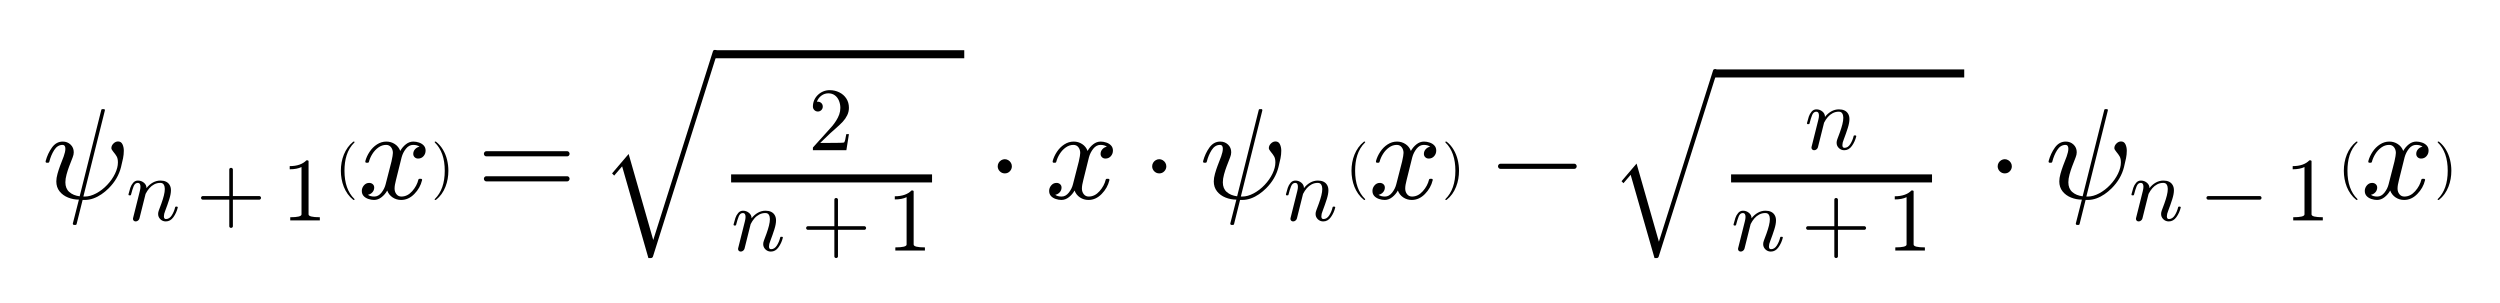
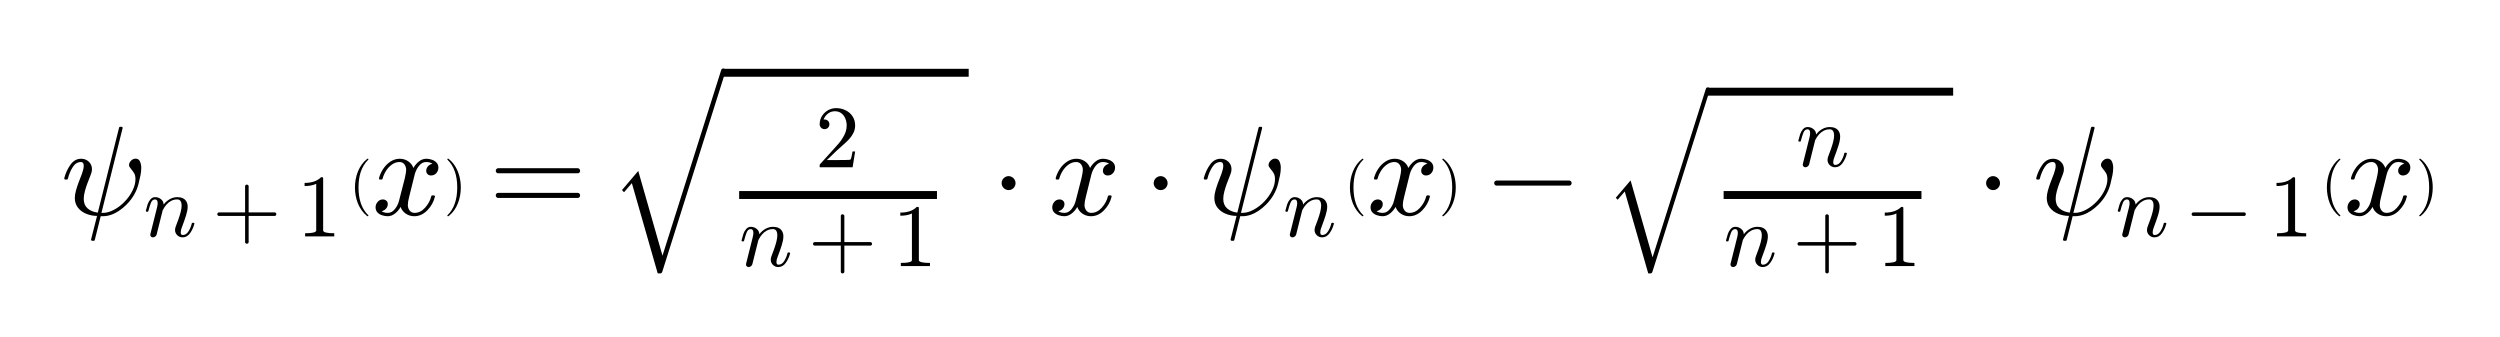
- <svg xmlns="http://www.w3.org/2000/svg" xmlns:xlink="http://www.w3.org/1999/xlink" width="426.9pt" height="51.58pt" viewBox="0 0 426.9 51.58" version="1.1">
+ <svg xmlns="http://www.w3.org/2000/svg" xmlns:xlink="http://www.w3.org/1999/xlink" width="295.65pt" height="39.75pt" viewBox="0 0 295.65 39.75" version="1.1">
  <defs>
    <style type="text/css">*{stroke-linejoin: round; stroke-linecap: butt}</style>
  </defs>
  <g id="figure_1">
    <g id="patch_1">
-       <path d="M 0 51.58  L 426.9 51.58  L 426.9 -0  L 0 -0  L 0 51.58  z " style="fill: none" />
+       <path d="M 0 39.75  L 295.65 39.75  L 295.65 0  L 0 0  L 0 39.75  z " style="fill: none" />
    </g>
    <g id="text_1">
-       <g transform="translate(7.2 34.04) scale(0.22 -0.22)">
+       <g transform="translate(7.2 25.5) scale(0.15 -0.15)">
        <defs>
          <path id="Cmmi10-c3" d="M 1522 -1247  L 1825 -56  Q 1547 -56 1286 48  Q 1025 153 864 356  Q 703 559 703 850  Q 703 1016 762 1228  Q 822 1441 889 1619  Q 956 1797 1069 2088  Q 1153 2322 1153 2472  Q 1153 2663 1013 2663  Q 759 2663 595 2402  Q 431 2141 353 1819  Q 341 1778 300 1778  L 225 1778  Q 172 1778 172 1838  L 172 1856  Q 275 2238 487 2533  Q 700 2828 1025 2828  Q 1253 2828 1411 2678  Q 1569 2528 1569 2297  Q 1569 2178 1516 2047  Q 1403 1756 1337 1584  Q 1272 1413 1212 1195  Q 1153 978 1153 806  Q 1153 494 1348 322  Q 1544 150 1863 109  L 2938 4403  Q 2950 4441 2988 4441  L 3066 4441  Q 3116 4441 3116 4378  L 2047 97  L 2119 97  Q 2388 97 2686 256  Q 2984 416 3229 675  Q 3475 934 3619 1232  Q 3763 1531 3763 1791  Q 3763 1984 3700 2092  Q 3638 2200 3538 2317  Q 3438 2434 3438 2503  Q 3438 2628 3541 2731  Q 3644 2834 3769 2834  Q 3922 2834 3989 2693  Q 4056 2553 4056 2375  Q 4056 2188 4018 2000  Q 3981 1813 3916 1556  Q 3769 972 3303 506  Q 3144 347 2951 214  Q 2759 81 2545 4  Q 2331 -72 2113 -72  L 2009 -72  L 1709 -1275  Q 1697 -1313 1656 -1313  L 1581 -1313  Q 1556 -1313 1539 -1292  Q 1522 -1272 1522 -1247  z " transform="scale(0.015625)" />
          <path id="Cmmi10-6e" d="M 494 109  Q 494 147 500 166  L 978 2075  Q 1025 2253 1025 2388  Q 1025 2663 838 2663  Q 638 2663 541 2423  Q 444 2184 353 1819  Q 353 1800 334 1789  Q 316 1778 300 1778  L 225 1778  Q 203 1778 187 1801  Q 172 1825 172 1844  Q 241 2122 305 2315  Q 369 2509 505 2668  Q 641 2828 844 2828  Q 1084 2828 1268 2676  Q 1453 2525 1453 2291  Q 1644 2541 1900 2684  Q 2156 2828 2444 2828  Q 2672 2828 2837 2750  Q 3003 2672 3095 2514  Q 3188 2356 3188 2138  Q 3188 1875 3070 1503  Q 2953 1131 2778 672  Q 2688 463 2688 288  Q 2688 97 2834 97  Q 3084 97 3251 365  Q 3419 634 3488 941  Q 3500 978 3541 978  L 3616 978  Q 3641 978 3658 962  Q 3675 947 3675 922  Q 3675 916 3669 903  Q 3581 541 3364 234  Q 3147 -72 2822 -72  Q 2597 -72 2437 83  Q 2278 238 2278 459  Q 2278 578 2328 709  Q 2409 919 2514 1209  Q 2619 1500 2686 1765  Q 2753 2031 2753 2234  Q 2753 2413 2679 2538  Q 2606 2663 2431 2663  Q 2197 2663 2000 2559  Q 1803 2456 1656 2286  Q 1509 2116 1388 1881  L 953 141  Q 931 53 854 -9  Q 778 -72 684 -72  Q 606 -72 550 -22  Q 494 28 494 109  z " transform="scale(0.015625)" />
          <path id="Cmr10-2b" d="M 481 1472  Q 428 1472 393 1512  Q 359 1553 359 1600  Q 359 1647 393 1687  Q 428 1728 481 1728  L 2363 1728  L 2363 3616  Q 2363 3666 2400 3698  Q 2438 3731 2491 3731  Q 2538 3731 2578 3698  Q 2619 3666 2619 3616  L 2619 1728  L 4500 1728  Q 4547 1728 4581 1687  Q 4616 1647 4616 1600  Q 4616 1553 4581 1512  Q 4547 1472 4500 1472  L 2619 1472  L 2619 -416  Q 2619 -466 2578 -498  Q 2538 -531 2491 -531  Q 2438 -531 2400 -498  Q 2363 -466 2363 -416  L 2363 1472  L 481 1472  z " transform="scale(0.015625)" />
          <path id="Cmr10-31" d="M 594 0  L 594 225  Q 1394 225 1394 428  L 1394 3788  Q 1063 3628 556 3628  L 556 3853  Q 1341 3853 1741 4263  L 1831 4263  Q 1853 4263 1873 4245  Q 1894 4228 1894 4206  L 1894 428  Q 1894 225 2694 225  L 2694 0  L 594 0  z " transform="scale(0.015625)" />
          <path id="Cmr10-28" d="M 1984 -1588  Q 1628 -1306 1370 -942  Q 1113 -578 948 -165  Q 784 247 703 697  Q 622 1147 622 1600  Q 622 2059 703 2509  Q 784 2959 951 3375  Q 1119 3791 1378 4153  Q 1638 4516 1984 4788  Q 1984 4800 2016 4800  L 2075 4800  Q 2094 4800 2109 4783  Q 2125 4766 2125 4744  Q 2125 4716 2113 4703  Q 1800 4397 1592 4047  Q 1384 3697 1257 3301  Q 1131 2906 1075 2482  Q 1019 2059 1019 1600  Q 1019 -434 2106 -1491  Q 2125 -1509 2125 -1544  Q 2125 -1559 2108 -1579  Q 2091 -1600 2075 -1600  L 2016 -1600  Q 1984 -1600 1984 -1588  z " transform="scale(0.015625)" />
          <path id="Cmmi10-78" d="M 500 184  Q 613 97 819 97  Q 1019 97 1172 289  Q 1325 481 1381 709  L 1672 1844  Q 1741 2153 1741 2266  Q 1741 2425 1652 2544  Q 1563 2663 1403 2663  Q 1200 2663 1022 2536  Q 844 2409 722 2214  Q 600 2019 550 1819  Q 538 1778 500 1778  L 422 1778  Q 372 1778 372 1838  L 372 1856  Q 434 2094 584 2320  Q 734 2547 951 2687  Q 1169 2828 1416 2828  Q 1650 2828 1839 2703  Q 2028 2578 2106 2363  Q 2216 2559 2386 2693  Q 2556 2828 2759 2828  Q 2897 2828 3040 2779  Q 3184 2731 3275 2631  Q 3366 2531 3366 2381  Q 3366 2219 3261 2101  Q 3156 1984 2994 1984  Q 2891 1984 2822 2050  Q 2753 2116 2753 2216  Q 2753 2350 2845 2451  Q 2938 2553 3066 2572  Q 2950 2663 2747 2663  Q 2541 2663 2389 2472  Q 2238 2281 2175 2047  L 1894 916  Q 1825 659 1825 494  Q 1825 331 1917 214  Q 2009 97 2163 97  Q 2463 97 2698 361  Q 2934 625 3009 941  Q 3022 978 3059 978  L 3138 978  Q 3163 978 3178 961  Q 3194 944 3194 922  Q 3194 916 3188 903  Q 3097 522 2806 225  Q 2516 -72 2150 -72  Q 1916 -72 1727 54  Q 1538 181 1459 397  Q 1359 209 1182 68  Q 1006 -72 806 -72  Q 669 -72 523 -23  Q 378 25 287 125  Q 197 225 197 378  Q 197 528 301 651  Q 406 775 563 775  Q 669 775 741 711  Q 813 647 813 544  Q 813 409 723 309  Q 634 209 500 184  z " transform="scale(0.015625)" />
          <path id="Cmr10-29" d="M 416 -1600  Q 359 -1600 359 -1544  Q 359 -1516 372 -1503  Q 1466 -434 1466 1600  Q 1466 3634 384 4691  Q 359 4706 359 4744  Q 359 4766 376 4783  Q 394 4800 416 4800  L 475 4800  Q 494 4800 506 4788  Q 966 4425 1272 3906  Q 1578 3388 1720 2800  Q 1863 2213 1863 1600  Q 1863 1147 1786 708  Q 1709 269 1542 -157  Q 1375 -584 1119 -945  Q 863 -1306 506 -1588  Q 494 -1600 475 -1600  L 416 -1600  z " transform="scale(0.015625)" />
          <path id="Cmr10-3d" d="M 481 850  Q 428 850 393 890  Q 359 931 359 978  Q 359 1031 393 1068  Q 428 1106 481 1106  L 4500 1106  Q 4547 1106 4581 1068  Q 4616 1031 4616 978  Q 4616 931 4581 890  Q 4547 850 4500 850  L 481 850  z M 481 2094  Q 428 2094 393 2131  Q 359 2169 359 2222  Q 359 2269 393 2309  Q 428 2350 481 2350  L 4500 2350  Q 4547 2350 4581 2309  Q 4616 2269 4616 2222  Q 4616 2169 4581 2131  Q 4547 2094 4500 2094  L 481 2094  z " transform="scale(0.015625)" />
          <path id="Cmex10-71" d="M 2713 -11263  L 1259 -6188  L 819 -6700  L 703 -6578  L 1619 -5503  L 2981 -10266  L 6284 178  Q 6306 256 6400 256  Q 6453 256 6490 218  Q 6528 181 6528 128  L 6528 103  L 2963 -11188  Q 2925 -11263 2853 -11263  L 2713 -11263  z " transform="scale(0.015625)" />
          <path id="Cmr10-32" d="M 319 0  L 319 172  Q 319 188 331 206  L 1325 1306  Q 1550 1550 1690 1715  Q 1831 1881 1968 2097  Q 2106 2313 2186 2536  Q 2266 2759 2266 3009  Q 2266 3272 2169 3511  Q 2072 3750 1880 3894  Q 1688 4038 1416 4038  Q 1138 4038 916 3870  Q 694 3703 603 3438  Q 628 3444 672 3444  Q 816 3444 917 3347  Q 1019 3250 1019 3097  Q 1019 2950 917 2848  Q 816 2747 672 2747  Q 522 2747 420 2851  Q 319 2956 319 3097  Q 319 3338 409 3548  Q 500 3759 670 3923  Q 841 4088 1055 4175  Q 1269 4263 1509 4263  Q 1875 4263 2190 4108  Q 2506 3953 2690 3670  Q 2875 3388 2875 3009  Q 2875 2731 2753 2481  Q 2631 2231 2440 2026  Q 2250 1822 1953 1562  Q 1656 1303 1563 1216  L 838 519  L 1453 519  Q 1906 519 2211 526  Q 2516 534 2534 550  Q 2609 631 2688 1141  L 2875 1141  L 2694 0  L 319 0  z " transform="scale(0.015625)" />
          <path id="Cmsy10-a2" d="M 538 1600  Q 538 1691 584 1772  Q 631 1853 714 1903  Q 797 1953 891 1953  Q 981 1953 1064 1903  Q 1147 1853 1194 1772  Q 1241 1691 1241 1600  Q 1241 1456 1139 1351  Q 1038 1247 891 1247  Q 747 1247 642 1351  Q 538 1456 538 1600  z " transform="scale(0.015625)" />
          <path id="Cmsy10-a1" d="M 653 1472  Q 600 1472 565 1512  Q 531 1553 531 1600  Q 531 1647 565 1687  Q 600 1728 653 1728  L 4325 1728  Q 4375 1728 4408 1687  Q 4441 1647 4441 1600  Q 4441 1553 4408 1512  Q 4375 1472 4325 1472  L 653 1472  z " transform="scale(0.015625)" />
        </defs>
        <use xlink:href="#Cmmi10-c3" transform="translate(0 0.653125)" />
        <use xlink:href="#Cmmi10-6e" transform="translate(65.08789 -16.35312) scale(0.7)" />
        <use xlink:href="#Cmr10-2b" transform="translate(119.3857 -16.35312) scale(0.7)" />
        <use xlink:href="#Cmr10-31" transform="translate(186.0566 -16.35312) scale(0.7)" />
        <use xlink:href="#Cmr10-28" transform="translate(227.434 10.85625) scale(0.453125)" />
        <use xlink:href="#Cmmi10-78" transform="translate(245.0236 0.653125)" />
        <use xlink:href="#Cmr10-29" transform="translate(302.1036 10.85625) scale(0.453125)" />
        <use xlink:href="#Cmr10-3d" transform="translate(337.2518 0.653125)" />
        <use xlink:href="#Cmex10-71" transform="translate(432.4959 112.4062) scale(0.897639)" />
        <use xlink:href="#Cmr10-32" transform="translate(594.7459 38.12344) scale(0.7)" />
        <use xlink:href="#Cmmi10-6e" transform="translate(534.7459 -39.75312) scale(0.7)" />
        <use xlink:href="#Cmr10-2b" transform="translate(589.0438 -39.75312) scale(0.7)" />
        <use xlink:href="#Cmr10-31" transform="translate(655.7147 -39.75312) scale(0.7)" />
        <use xlink:href="#Cmsy10-a2" transform="translate(733.2733 0.653125)" />
        <use xlink:href="#Cmmi10-78" transform="translate(778.5174 0.653125)" />
        <use xlink:href="#Cmsy10-a2" transform="translate(853.1561 0.653125)" />
        <use xlink:href="#Cmmi10-c3" transform="translate(898.4002 0.653125)" />
        <use xlink:href="#Cmmi10-6e" transform="translate(963.4881 -16.35312) scale(0.7)" />
        <use xlink:href="#Cmr10-28" transform="translate(1011.872 10.85625) scale(0.453125)" />
        <use xlink:href="#Cmmi10-78" transform="translate(1029.462 0.653125)" />
        <use xlink:href="#Cmr10-29" transform="translate(1086.542 10.85625) scale(0.453125)" />
        <use xlink:href="#Cmsy10-a1" transform="translate(1121.69 0.653125)" />
        <use xlink:href="#Cmex10-71" transform="translate(1216.934 97.82812) scale(0.81481)" />
        <use xlink:href="#Cmmi10-6e" transform="translate(1367.903 38.9125) scale(0.7)" />
        <use xlink:href="#Cmmi10-6e" transform="translate(1310.903 -39.75156) scale(0.7)" />
        <use xlink:href="#Cmr10-2b" transform="translate(1365.201 -39.75156) scale(0.7)" />
        <use xlink:href="#Cmr10-31" transform="translate(1431.872 -39.75156) scale(0.7)" />
        <use xlink:href="#Cmsy10-a2" transform="translate(1509.43 0.653125)" />
        <use xlink:href="#Cmmi10-c3" transform="translate(1554.674 0.653125)" />
        <use xlink:href="#Cmmi10-6e" transform="translate(1619.762 -16.35312) scale(0.7)" />
        <use xlink:href="#Cmsy10-a1" transform="translate(1674.06 -16.35312) scale(0.7)" />
        <use xlink:href="#Cmr10-31" transform="translate(1740.731 -16.35312) scale(0.7)" />
        <use xlink:href="#Cmr10-28" transform="translate(1782.108 10.85625) scale(0.453125)" />
        <use xlink:href="#Cmmi10-78" transform="translate(1799.698 0.653125)" />
        <use xlink:href="#Cmr10-29" transform="translate(1856.778 10.85625) scale(0.453125)" />
        <path d="M 522.246 109.5  L 522.246 115.75  L 715.715 115.75  L 715.715 109.5  L 522.246 109.5  z " />
        <path d="M 534.746 13.123  L 534.746 19.373  L 690.715 19.373  L 690.715 13.123  L 534.746 13.123  z " />
        <path d="M 1298.403 94.594  L 1298.403 100.844  L 1491.872 100.844  L 1491.872 94.594  L 1298.403 94.594  z " />
        <path d="M 1310.903 13.125  L 1310.903 19.375  L 1466.872 19.375  L 1466.872 13.125  L 1310.903 13.125  z " />
      </g>
    </g>
  </g>
</svg>
